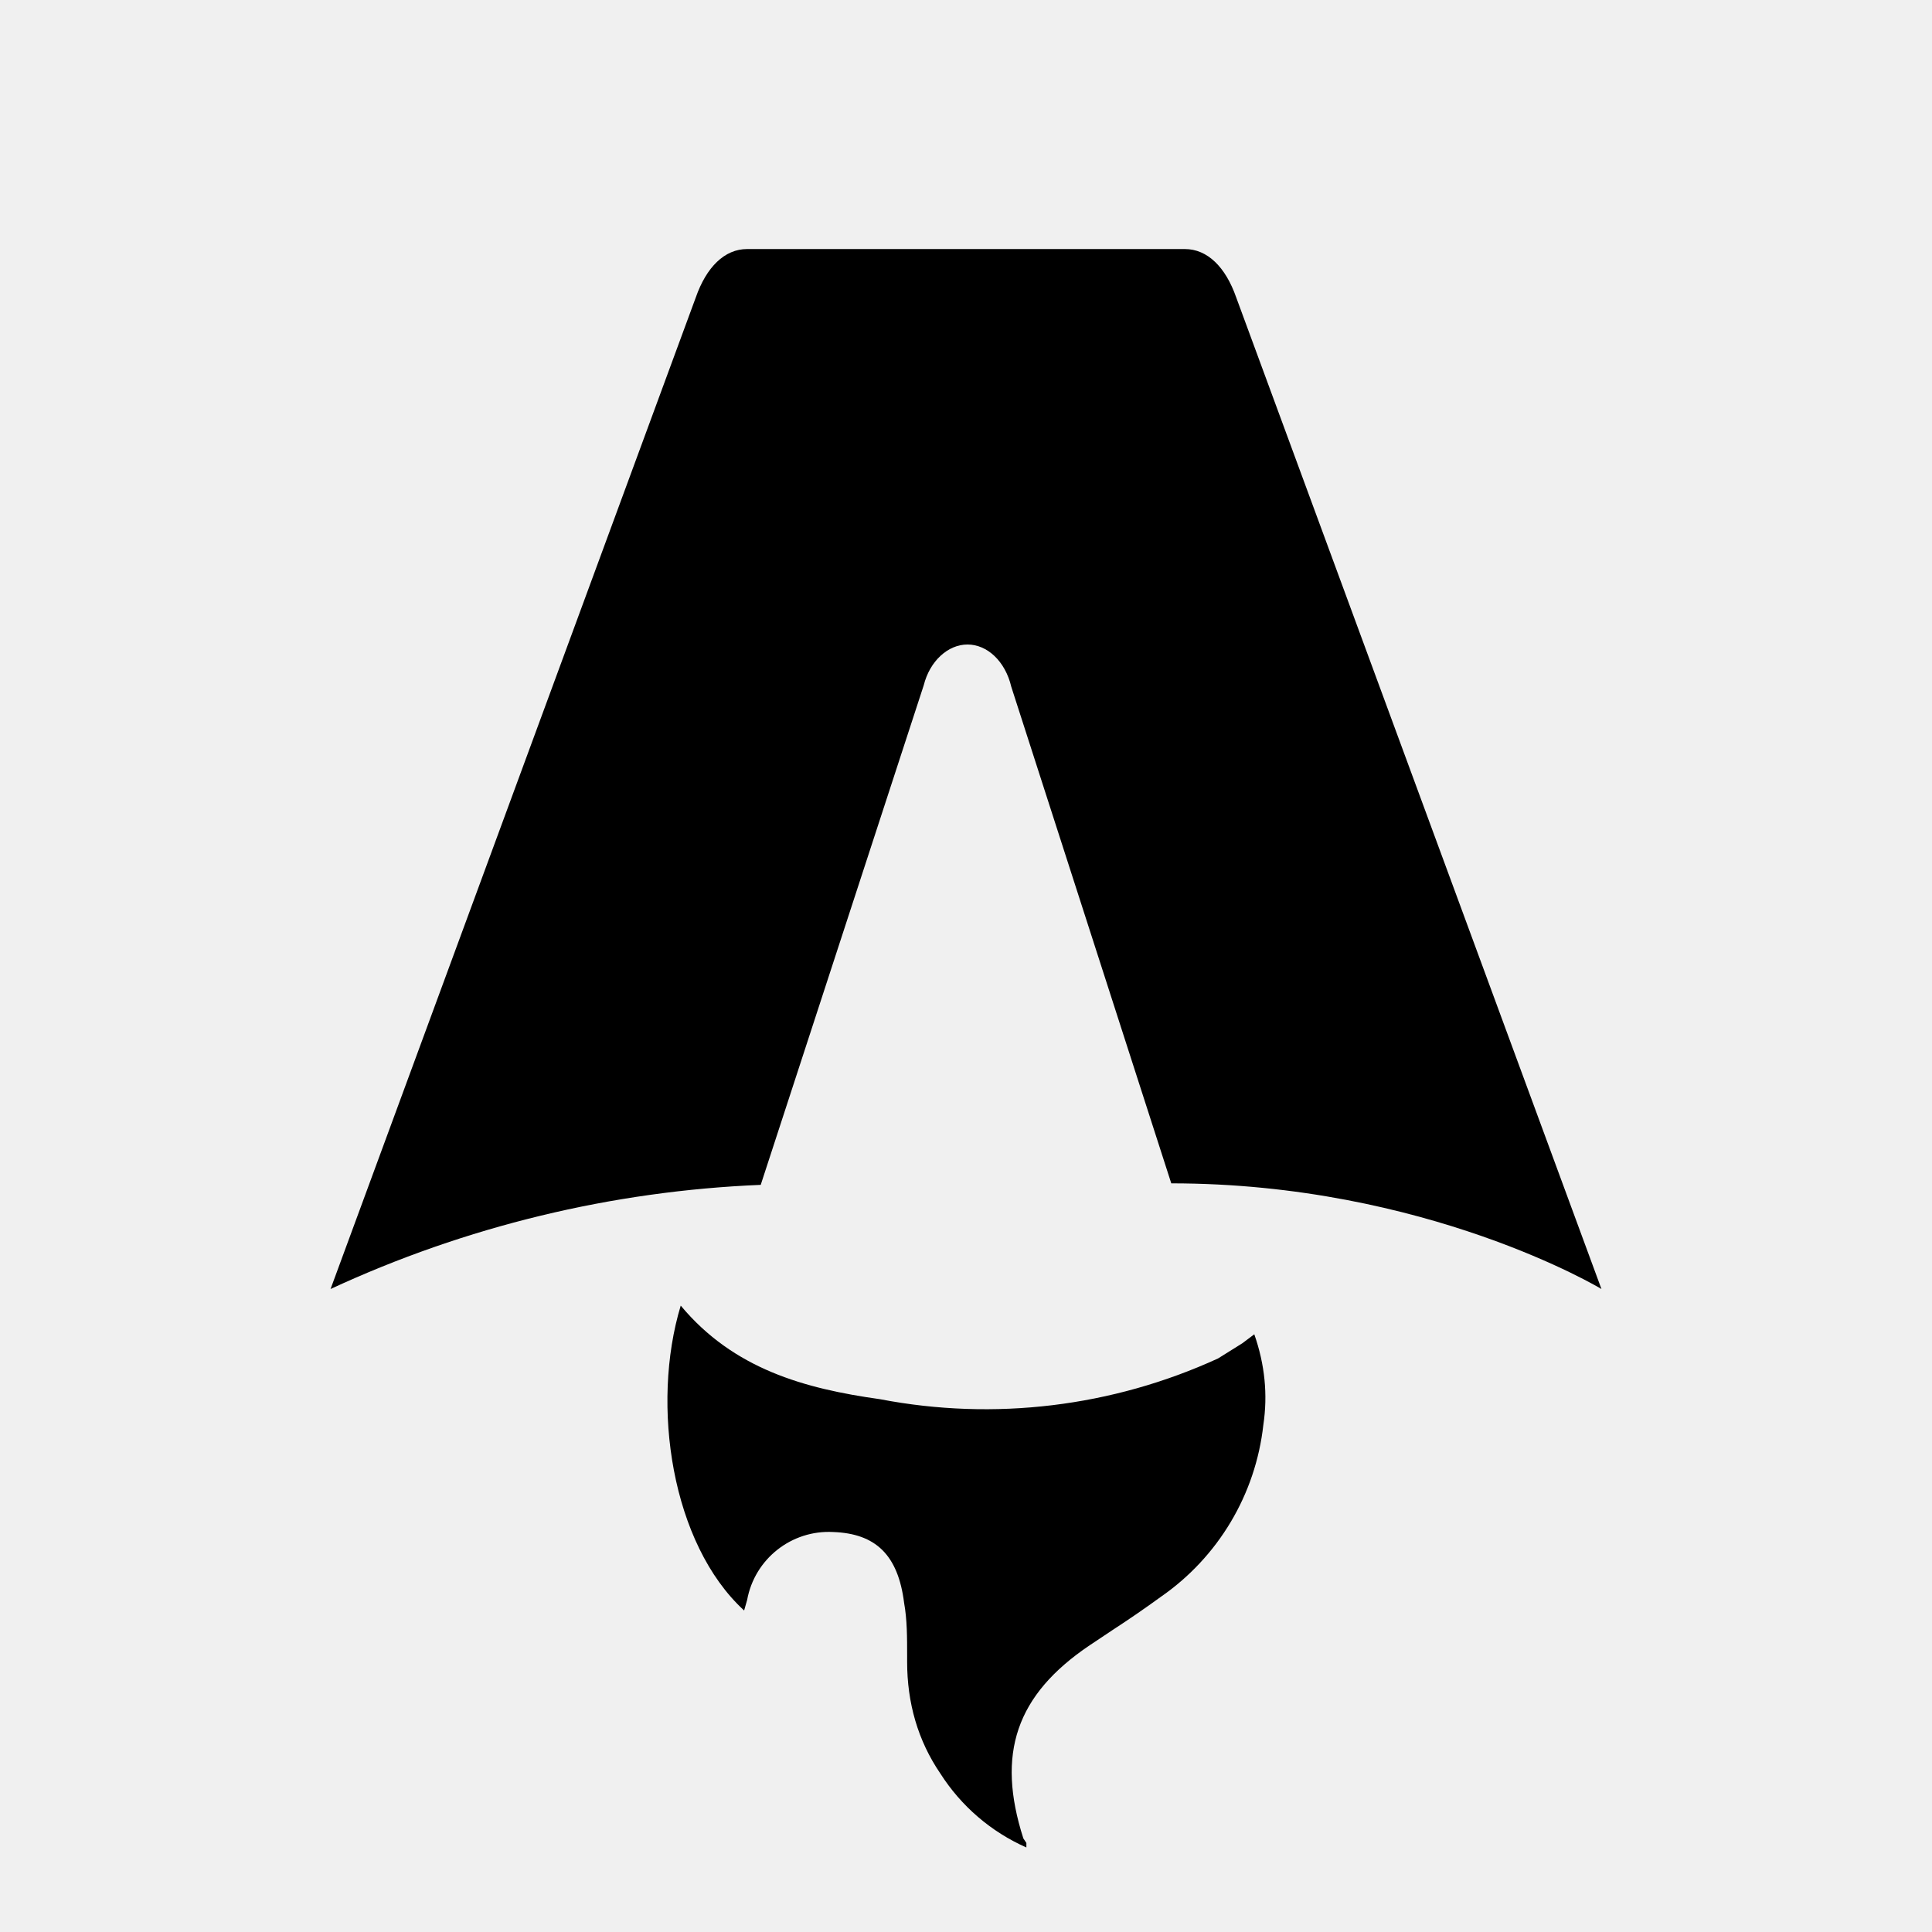
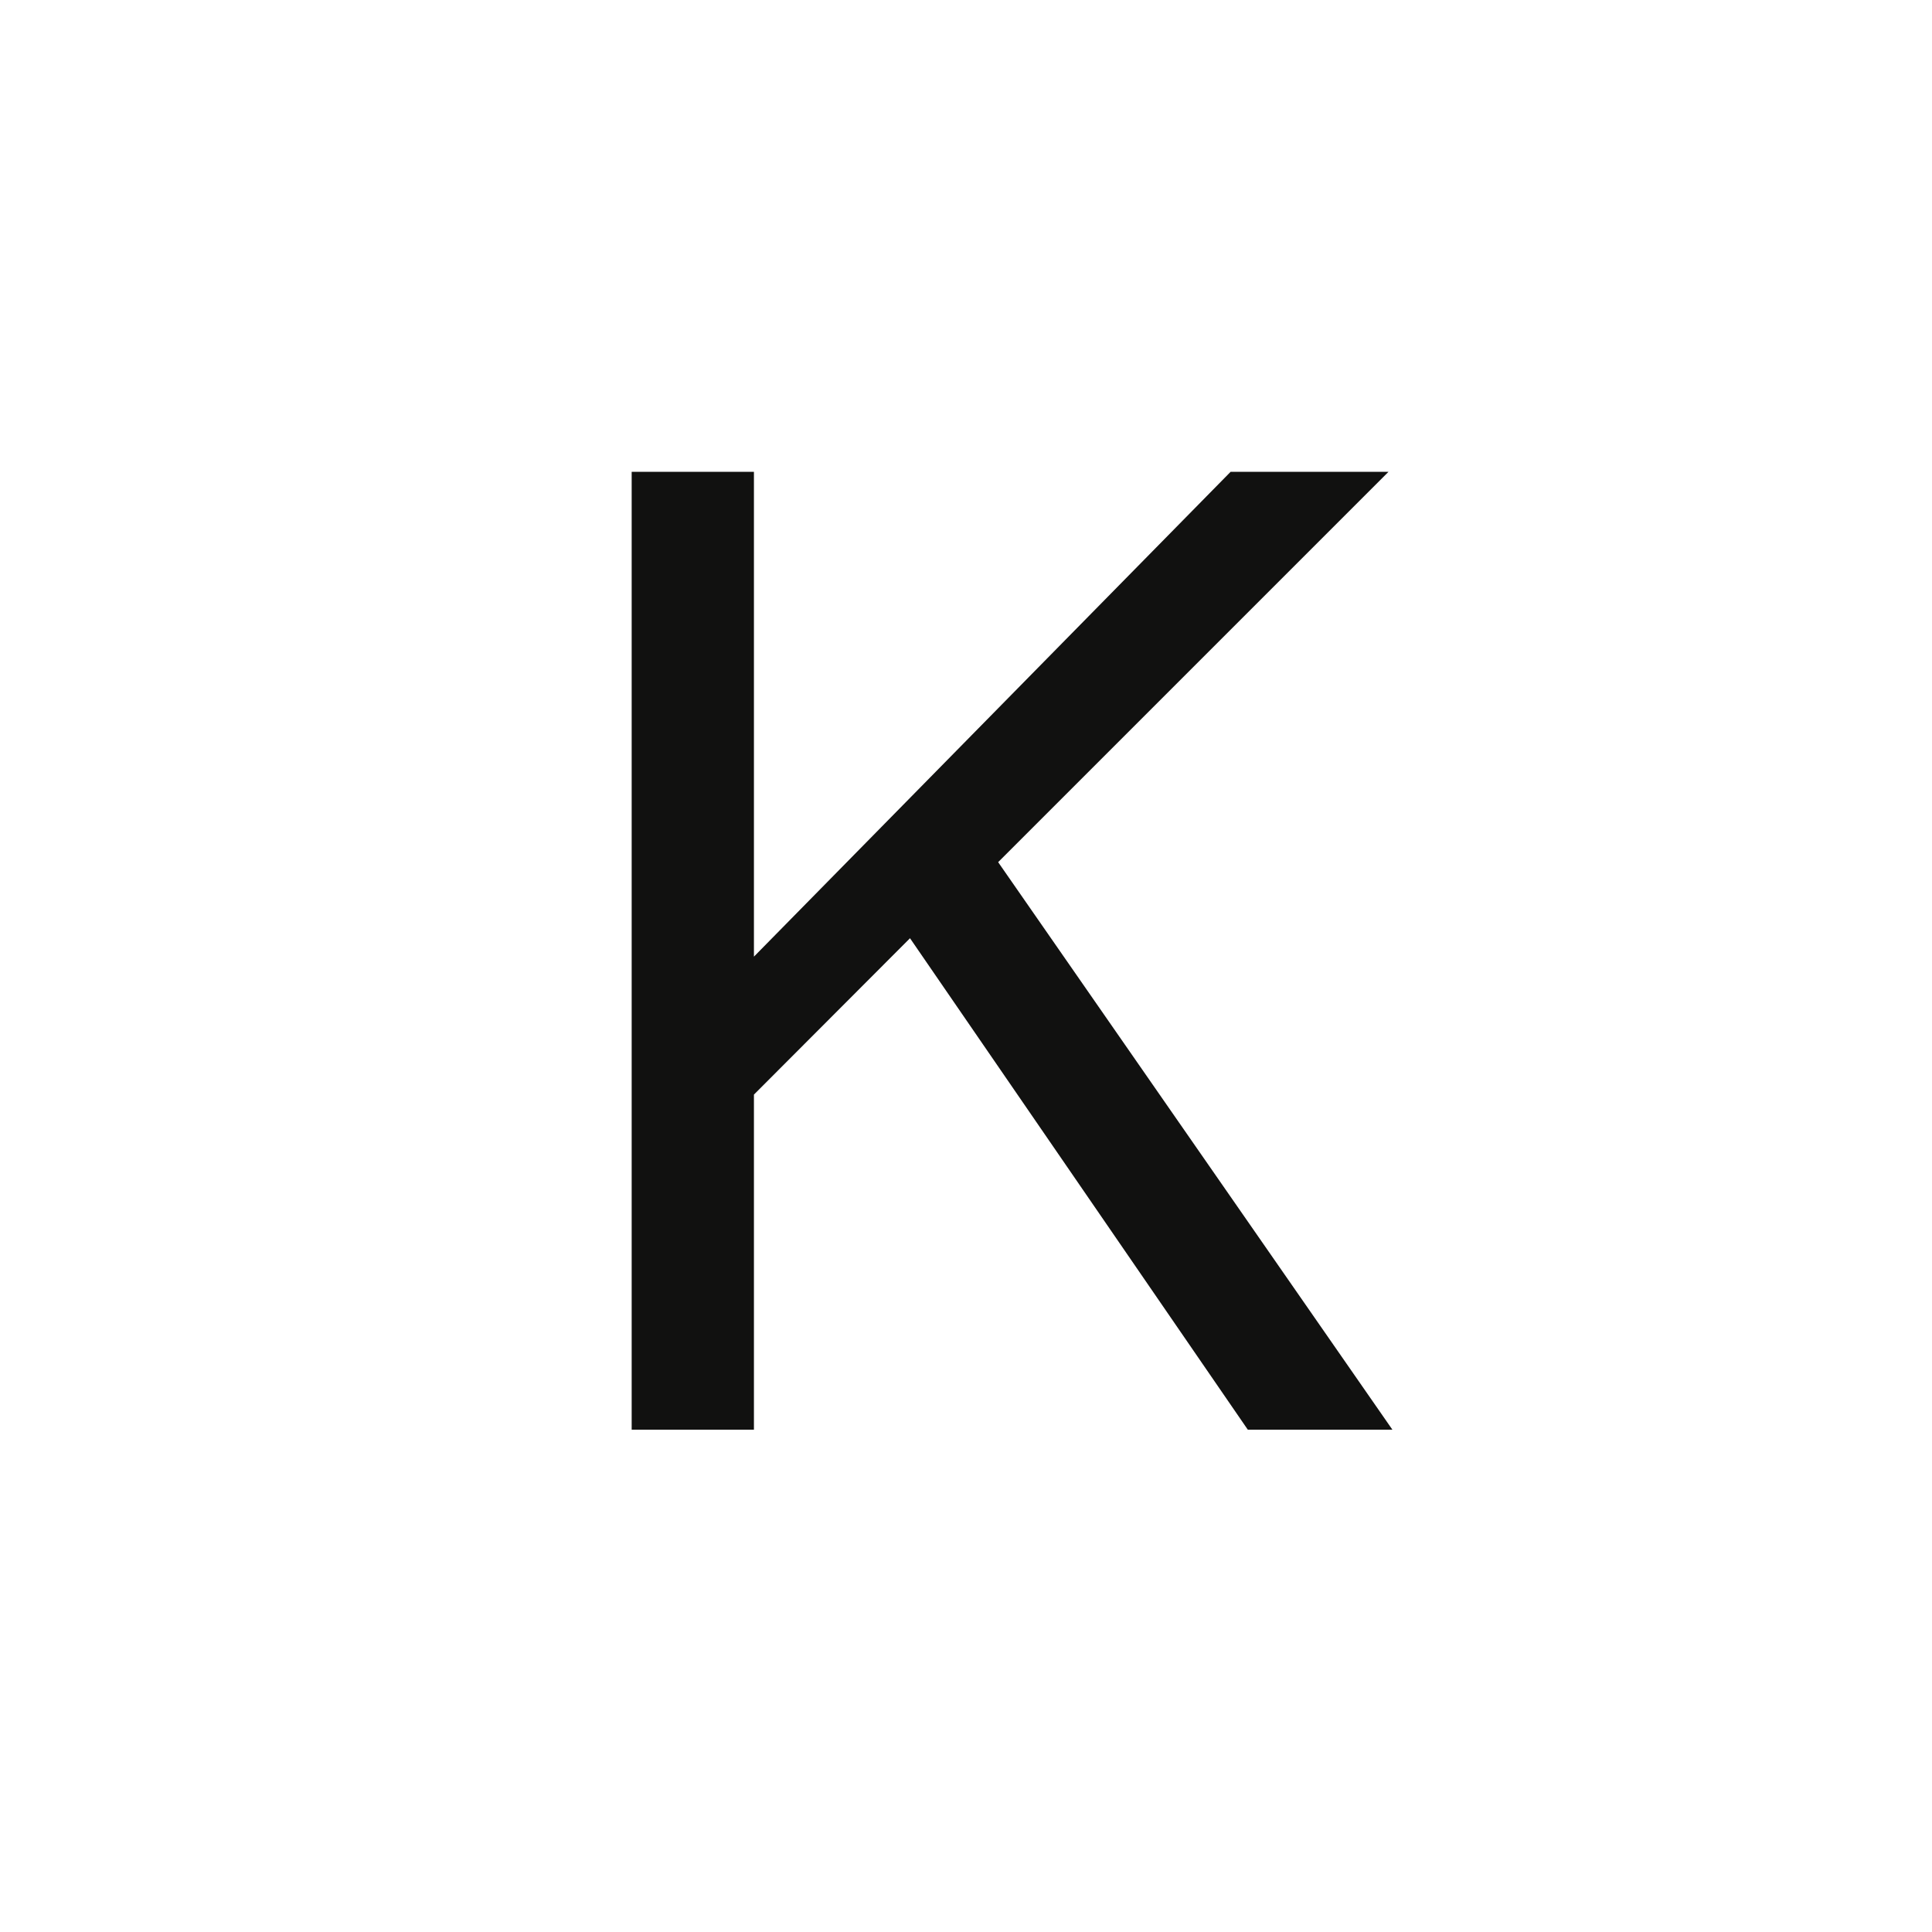
- <svg xmlns="http://www.w3.org/2000/svg" fill="none" viewBox="0 0 128 128">
-   <path d="M50.4 78.5a75.1 75.1 0 0 0-28.5 6.9l24.2-65.7c.7-2 1.9-3.2 3.4-3.2h29c1.5 0 2.7 1.2 3.4 3.2l24.2 65.7s-11.6-7-28.5-7L67 45.5c-.4-1.7-1.6-2.8-2.9-2.8-1.3 0-2.5 1.1-2.9 2.7L50.4 78.5Zm-1.1 28.2Zm-4.2-20.2c-2 6.6-.6 15.8 4.2 20.2a17.5 17.5 0 0 1 .2-.7 5.5 5.5 0 0 1 5.7-4.5c2.8.1 4.3 1.5 4.7 4.7.2 1.1.2 2.3.2 3.5v.4c0 2.7.7 5.2 2.2 7.4a13 13 0 0 0 5.7 4.9v-.3l-.2-.3c-1.8-5.6-.5-9.5 4.4-12.8l1.5-1a73 73 0 0 0 3.2-2.2 16 16 0 0 0 6.8-11.4c.3-2 .1-4-.6-6l-.8.6-1.6 1a37 37 0 0 1-22.4 2.7c-5-.7-9.7-2-13.2-6.2Z" />
+ <svg xmlns="http://www.w3.org/2000/svg" viewBox="0 0 100 100">
  <style>
-         path { fill: #000; }
-         @media (prefers-color-scheme: dark) {
-             path { fill: #FFF; }
-         }
-     </style>
+     @font-face {
+       font-family: "Neue Montreal";
+       src: url("/fonts/PPNeueMontreal-Medium.otf") format("opentype");
+       font-weight: 500;
+       font-style: normal;
+     }
+   </style>
+   <rect width="100" height="100" fill="#ffffff" />
+   <text x="50" y="74" text-anchor="middle" font-family="'Neue Montreal', 'Helvetica Neue', Helvetica, Arial, sans-serif" font-weight="500" font-size="68" fill="#111110" letter-spacing="-1">K</text>
</svg>
